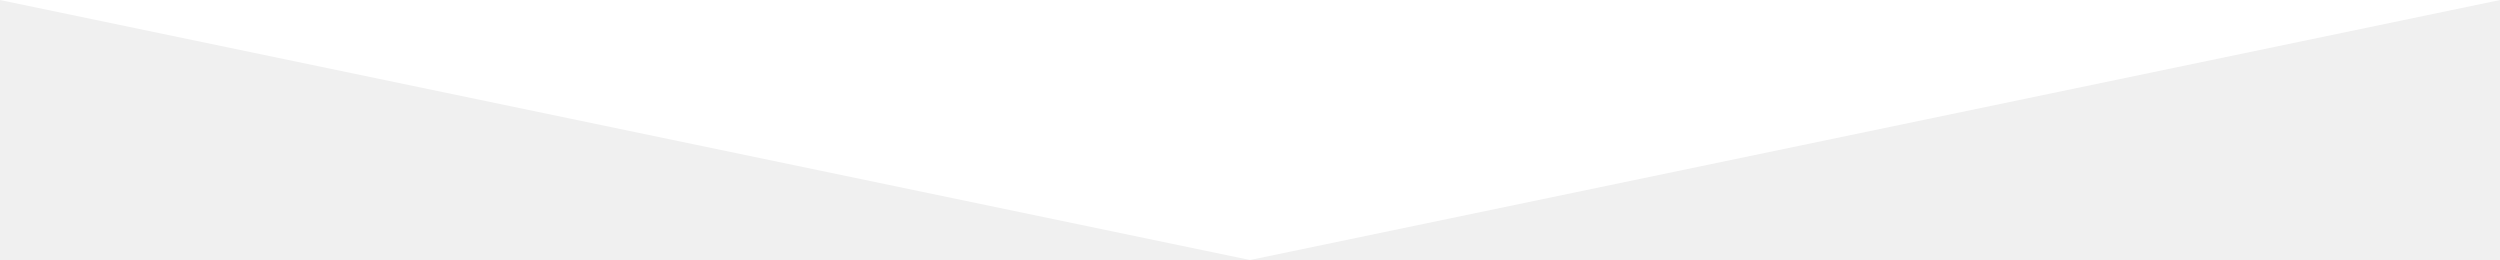
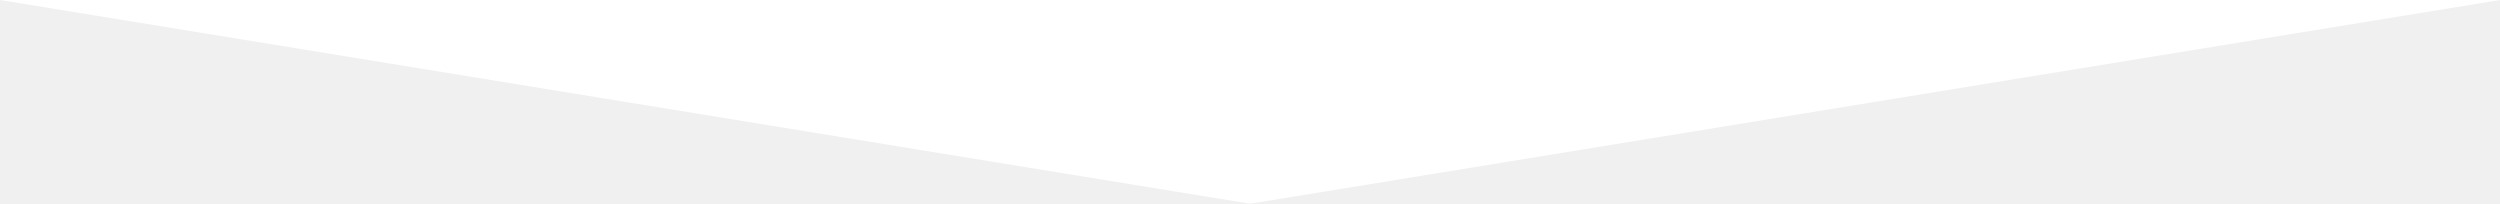
- <svg xmlns="http://www.w3.org/2000/svg" version="1.0" id="Layer_1" x="0px" y="0px" width="595.28px" height="61.905px" viewBox="0 0 595.28 61.905" enable-background="new 0 0 595.28 61.905" xml:space="preserve">
-   <polygon fill="#fff" points="297.64,61.905 0,0 595.28,0 " />
+ <svg xmlns="http://www.w3.org/2000/svg" version="1.0" id="Layer_1" x="0px" y="0px" width="2700px" height="220px" viewBox="0 0 2700 220" enable-background="new 0 0 2700 220" xml:space="preserve">
+   <polygon fill="#ffffff" points="1350,220 0,0 2700,0" />
</svg>
